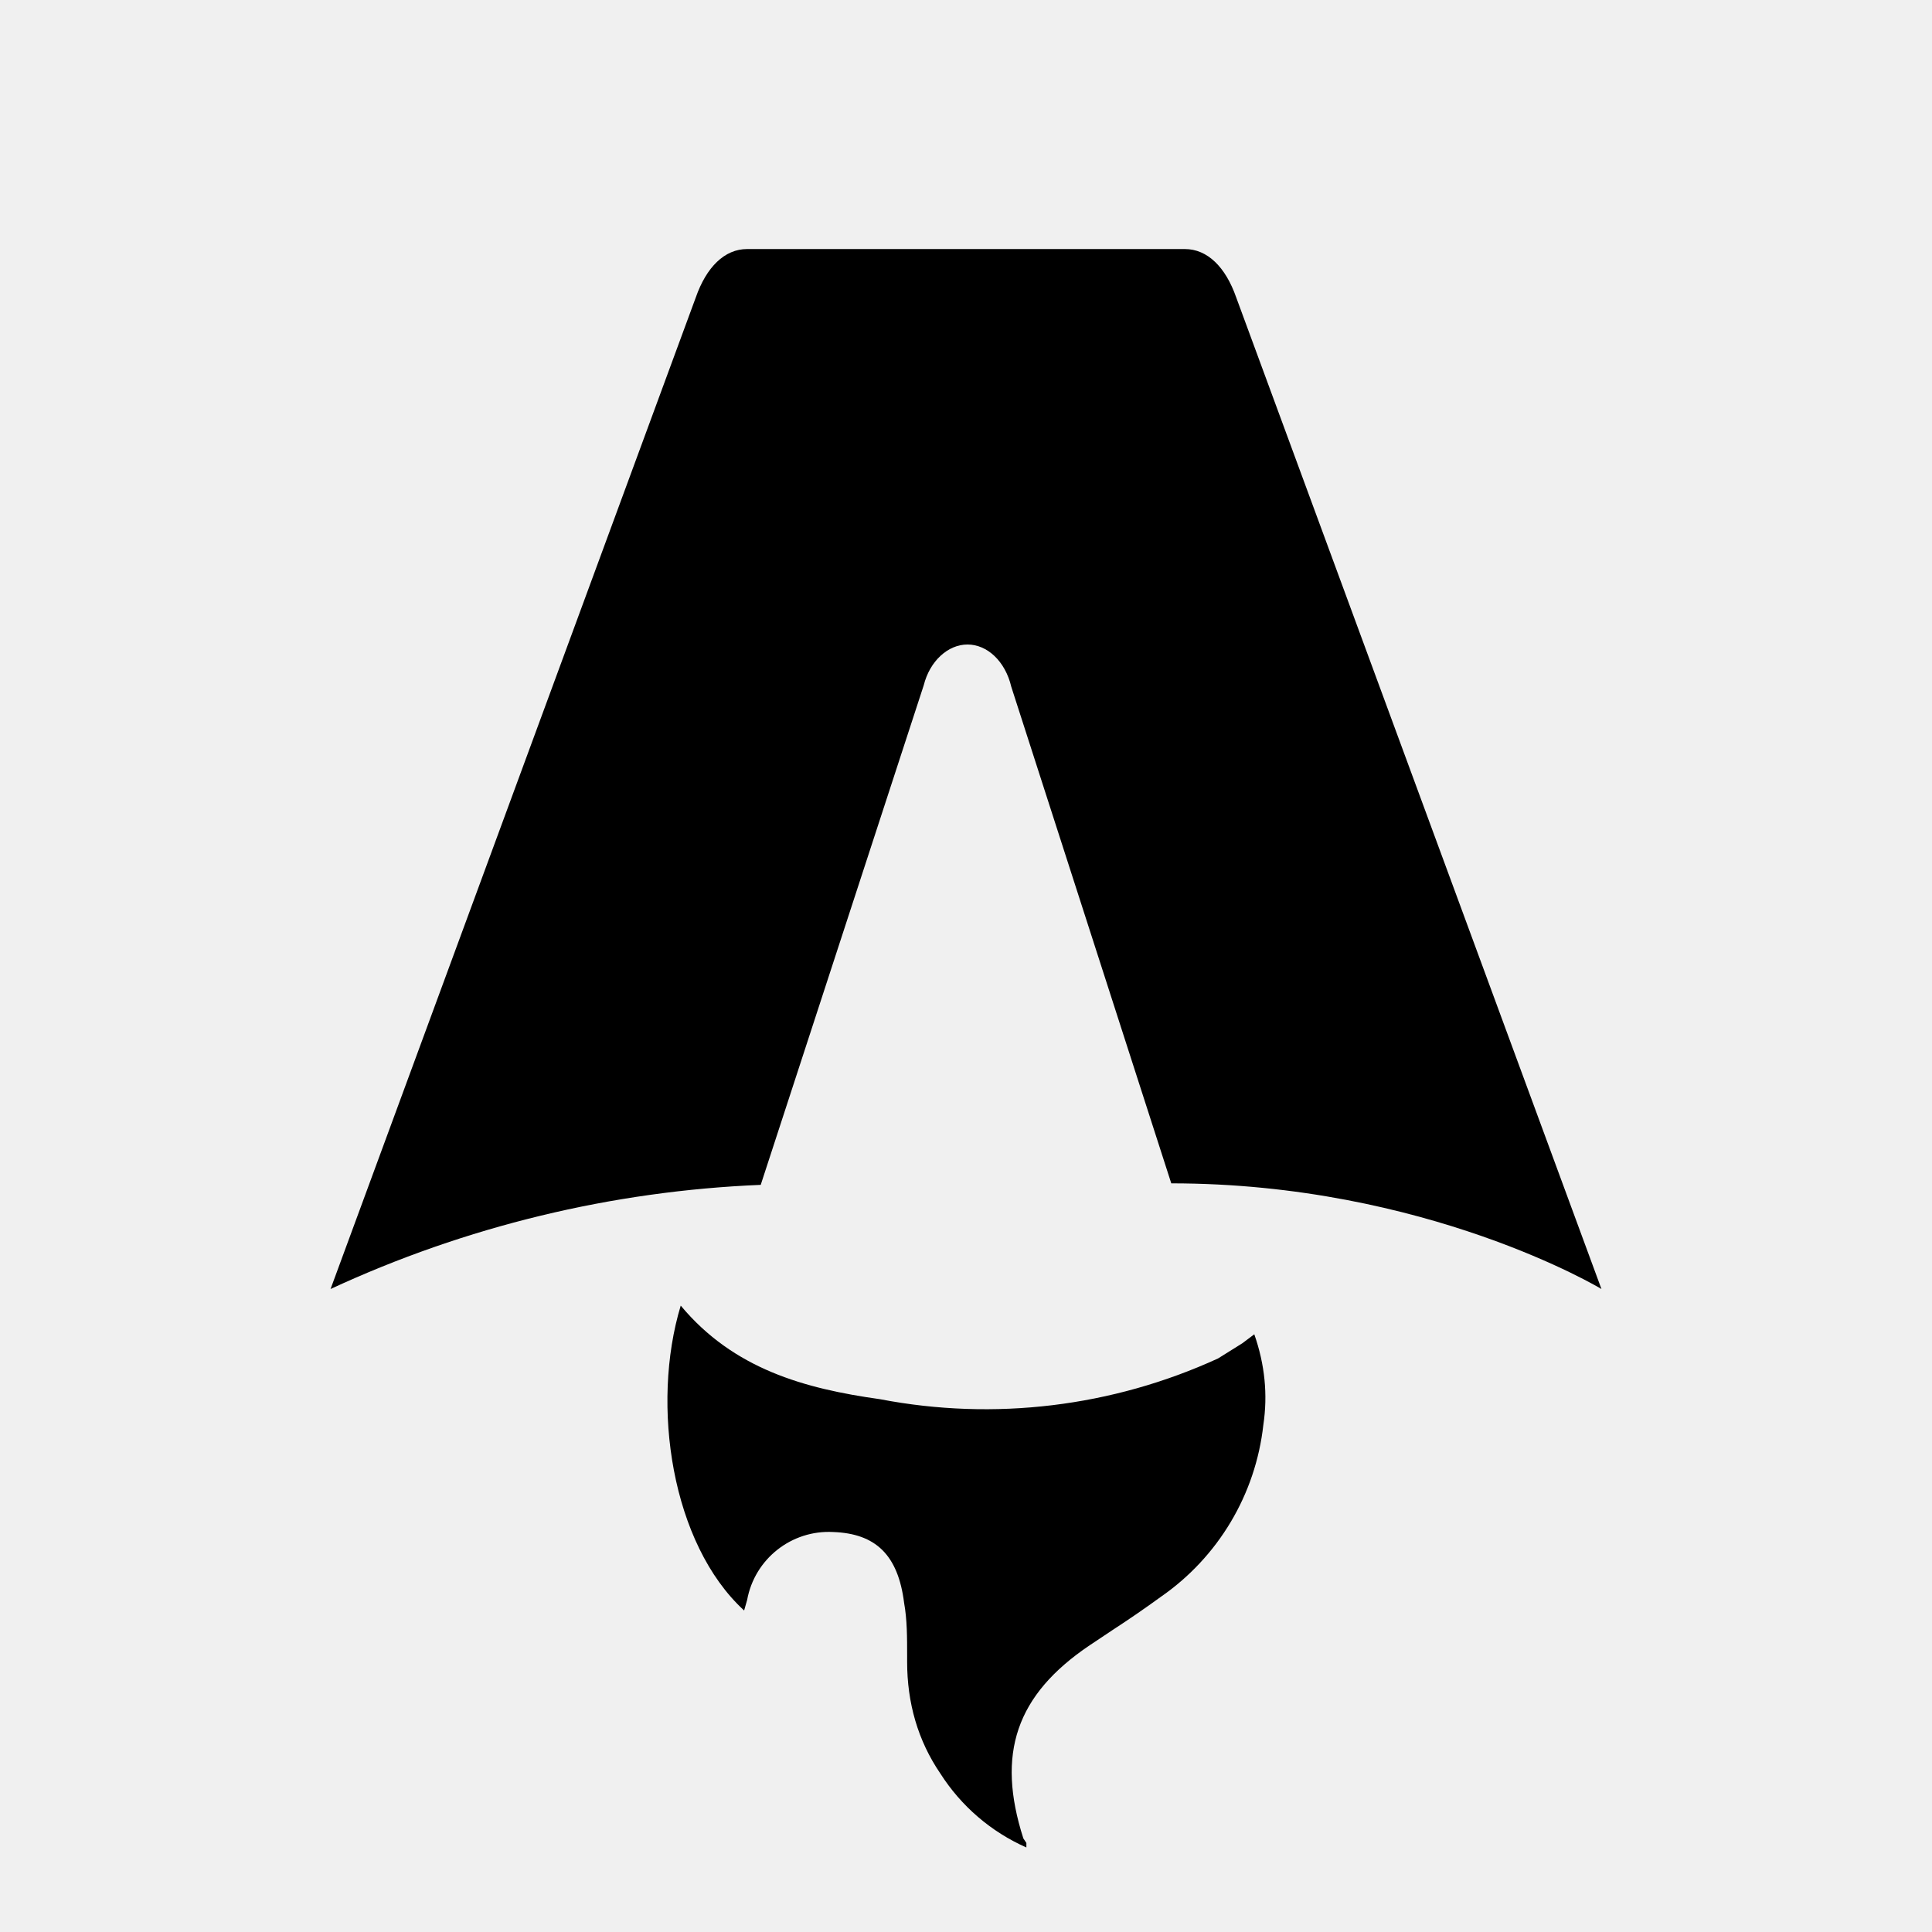
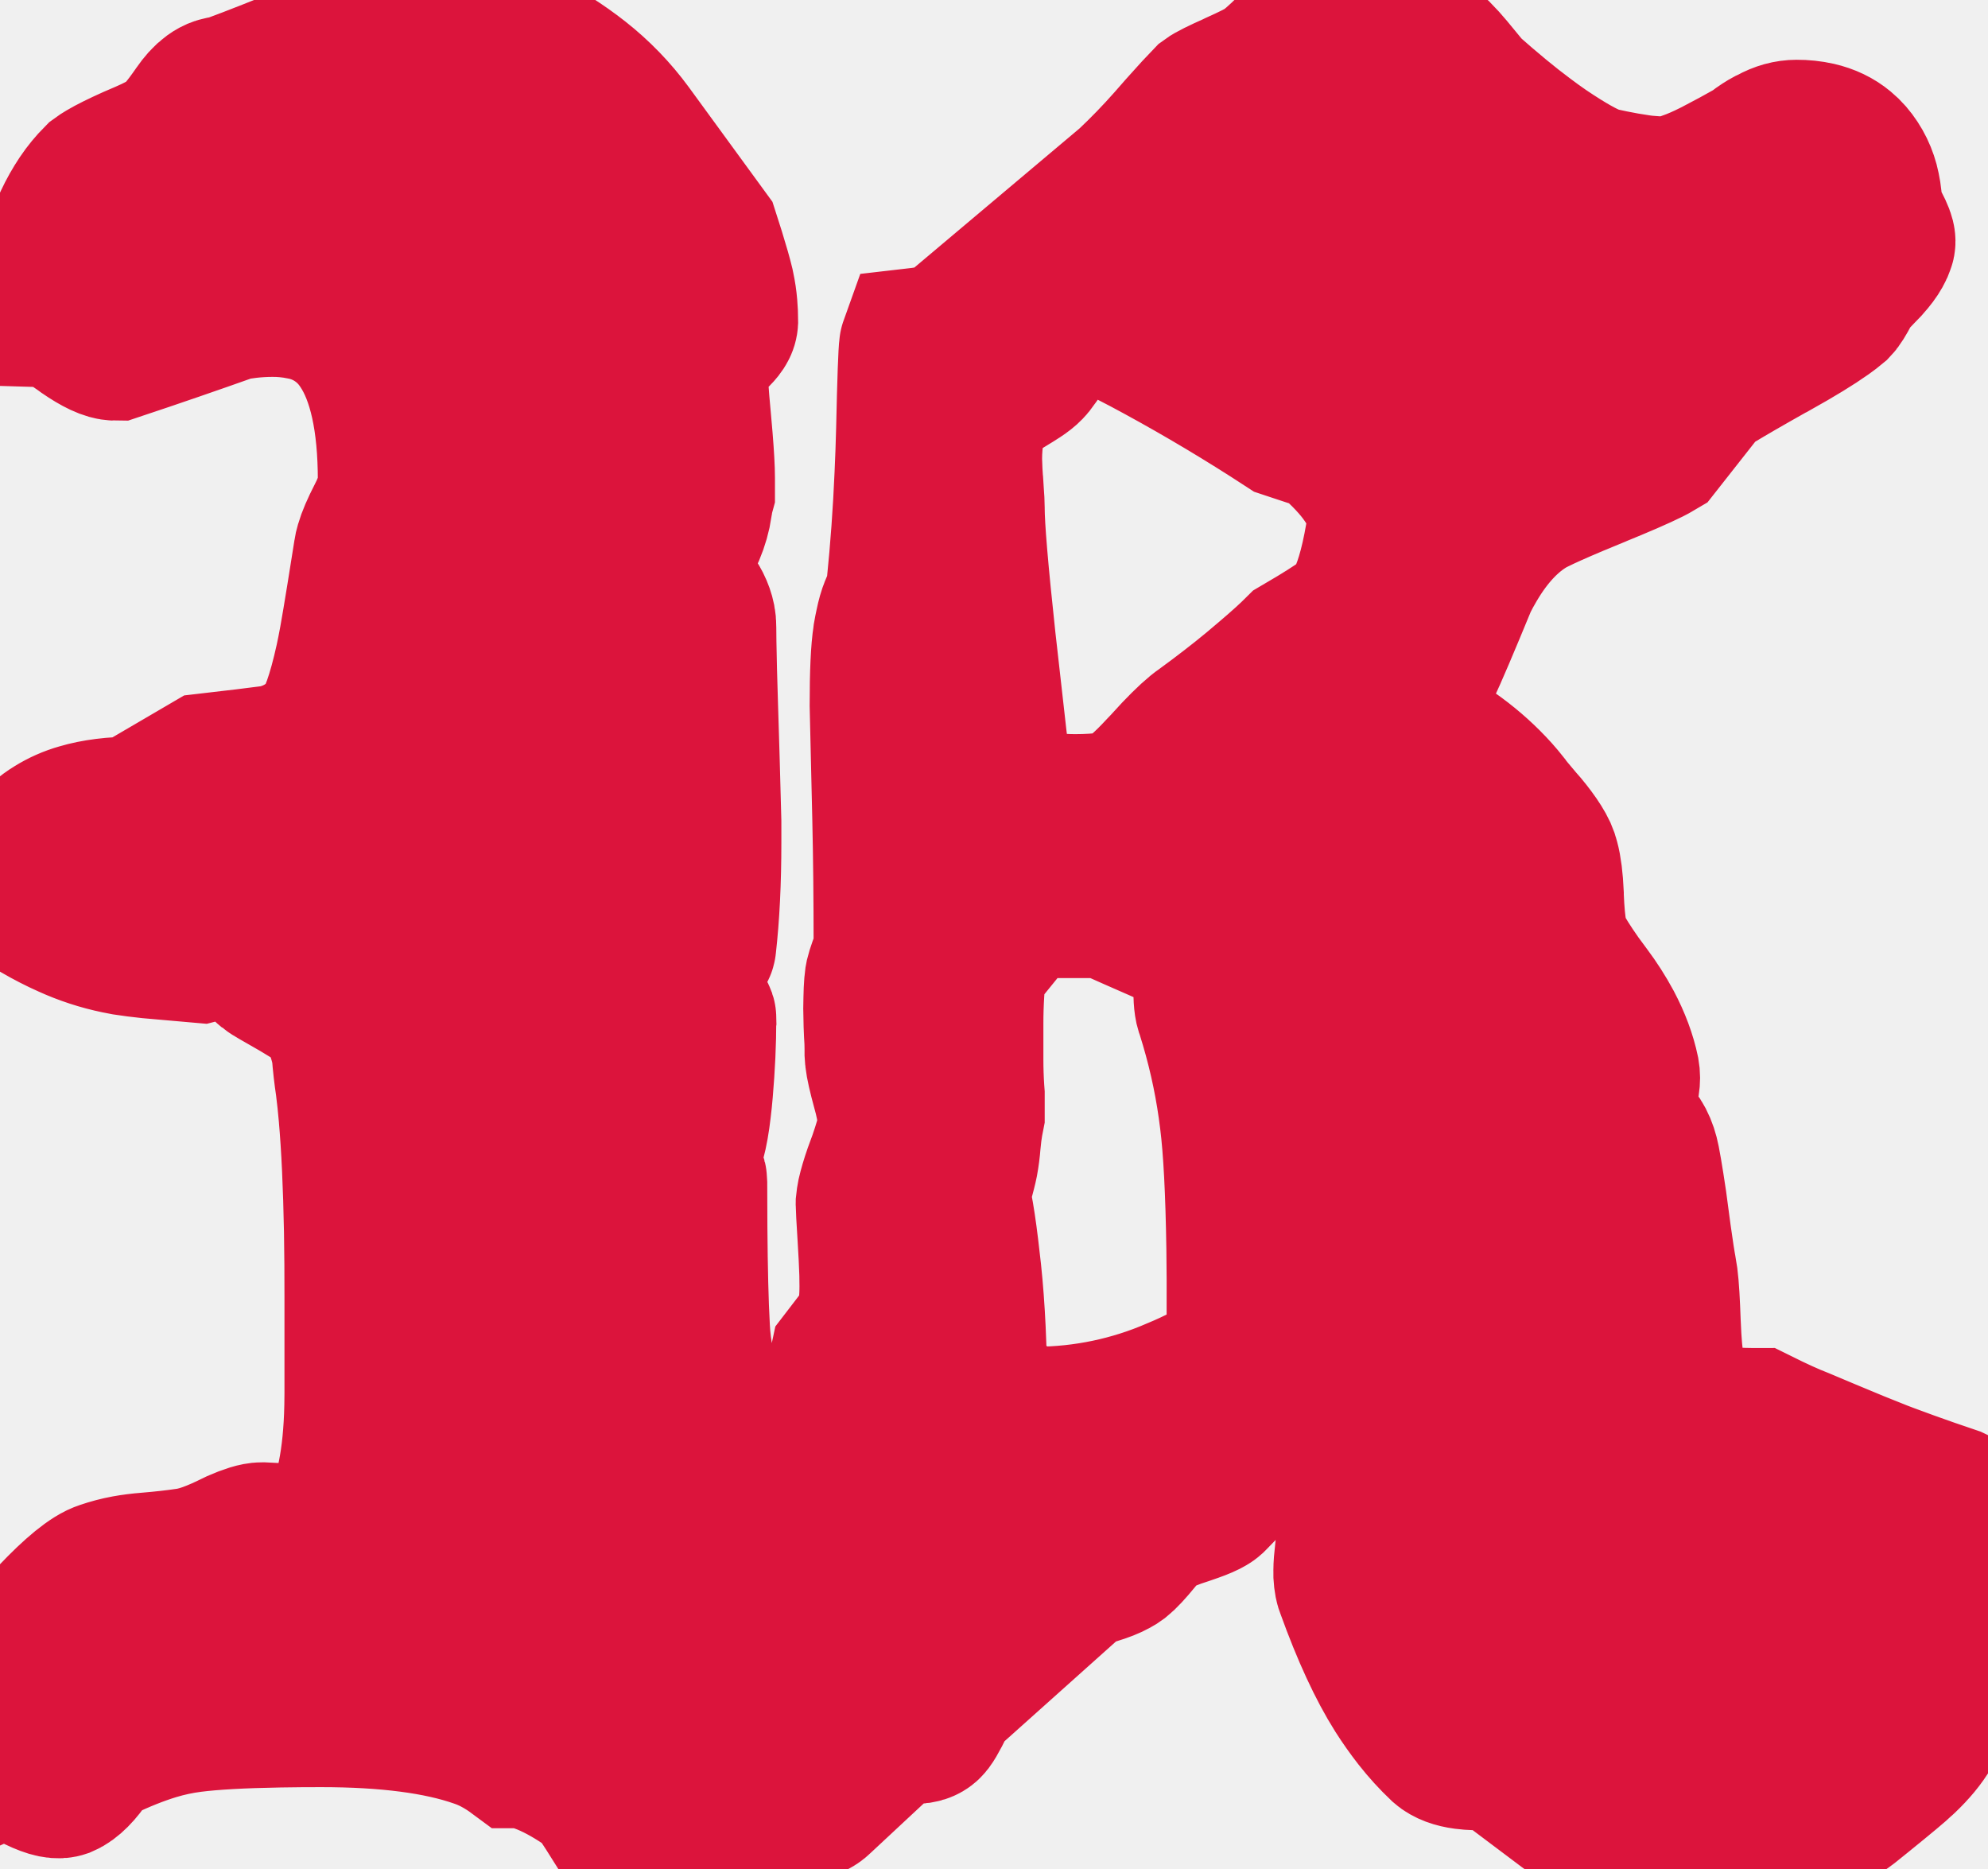
- <svg xmlns="http://www.w3.org/2000/svg" fill="none" viewBox="0 0 128 128">
-   <path d="M50.4 78.5a75.1 75.1 0 0 0-28.5 6.9l24.2-65.7c.7-2 1.9-3.2 3.4-3.2h29c1.5 0 2.7 1.2 3.4 3.2l24.2 65.7s-11.6-7-28.5-7L67 45.5c-.4-1.7-1.6-2.8-2.9-2.8-1.3 0-2.5 1.1-2.9 2.7L50.4 78.5Zm-1.1 28.2Zm-4.2-20.2c-2 6.6-.6 15.8 4.2 20.2a17.5 17.5 0 0 1 .2-.7 5.5 5.5 0 0 1 5.7-4.5c2.8.1 4.3 1.5 4.7 4.7.2 1.1.2 2.3.2 3.5v.4c0 2.7.7 5.2 2.2 7.4a13 13 0 0 0 5.7 4.9v-.3l-.2-.3c-1.8-5.6-.5-9.5 4.4-12.8l1.5-1a73 73 0 0 0 3.2-2.2 16 16 0 0 0 6.8-11.4c.3-2 .1-4-.6-6l-.8.6-1.6 1a37 37 0 0 1-22.4 2.7c-5-.7-9.7-2-13.2-6.2Z" />
-   <style>
-         path { fill: #000; }
-         @media (prefers-color-scheme: dark) {
-             path { fill: #FFF; }
-         }
-     </style>
+ <svg xmlns="http://www.w3.org/2000/svg" width="12.094" height="11.367" viewBox="0 0 12.094 11.367">
+   <g id="svgGroup" stroke-linecap="round" fill-rule="evenodd" font-size="9pt" stroke="#dc143c" stroke-width="0.25mm" fill="#dc143c" style="stroke:#dc143c;stroke-width:0.25mm;fill:#dc143c">
+     <path d="M 6.508 9.602 L 5.766 10.266 Q 5.734 10.289 5.691 10.375 A 1.709 1.709 0 0 1 5.676 10.405 Q 5.652 10.451 5.637 10.471 A 0.089 0.089 0 0 1 5.629 10.48 Q 5.61 10.499 5.567 10.5 A 0.215 0.215 0 0 1 5.563 10.5 A 3.763 3.763 0 0 0 5.531 10.5 Q 5.452 10.501 5.43 10.505 A 0.02 0.02 0 0 0 5.422 10.508 L 4.969 10.93 A 0.105 0.105 0 0 1 4.894 10.961 A 0.139 0.139 0 0 1 4.891 10.961 Q 4.867 10.961 4.813 10.945 Q 4.758 10.93 4.727 10.961 A 0.037 0.037 0 0 0 4.713 10.982 Q 4.706 11.007 4.722 11.054 A 0.37 0.37 0 0 0 4.727 11.066 A 0.347 0.347 0 0 1 4.733 11.086 Q 4.752 11.146 4.731 11.168 A 0.035 0.035 0 0 1 4.727 11.172 L 4.57 11.328 A 0.166 0.166 0 0 1 4.461 11.367 A 0.196 0.196 0 0 1 4.352 11.334 A 0.242 0.242 0 0 1 4.344 11.328 A 0.007 0.007 0 0 1 4.339 11.326 Q 4.335 11.322 4.33 11.31 A 0.138 0.138 0 0 1 4.328 11.305 A 0.788 0.788 0 0 1 4.171 11.288 A 0.98 0.98 0 0 1 4.082 11.266 Q 3.982 11.235 3.865 11.162 A 1.553 1.553 0 0 1 3.797 11.117 Q 3.719 10.992 3.641 10.875 Q 3.492 10.766 3.363 10.707 A 0.91 0.91 0 0 0 3.287 10.676 Q 3.21 10.649 3.152 10.648 A 0.256 0.256 0 0 0 3.148 10.648 A 0.964 0.964 0 0 0 3.024 10.57 A 0.754 0.754 0 0 0 2.914 10.523 Q 2.555 10.398 1.953 10.398 A 15.085 15.085 0 0 0 1.702 10.4 Q 1.352 10.406 1.164 10.43 A 1.398 1.398 0 0 0 0.935 10.479 Q 0.781 10.526 0.609 10.609 A 0.111 0.111 0 0 0 0.581 10.624 Q 0.556 10.642 0.526 10.677 A 0.695 0.695 0 0 0 0.496 10.715 A 0.661 0.661 0 0 1 0.461 10.759 Q 0.424 10.801 0.391 10.82 A 0.144 0.144 0 0 1 0.375 10.828 Q 0.331 10.843 0.207 10.778 A 1.248 1.248 0 0 1 0.191 10.77 A 0.83 0.83 0 0 0 0.143 10.745 Q 0.044 10.7 0 10.719 L 0.055 10.133 Q 0.12 10.073 0.218 9.972 A 8.254 8.254 0 0 0 0.281 9.906 Q 0.498 9.668 0.612 9.612 A 0.215 0.215 0 0 1 0.637 9.602 A 0.924 0.924 0 0 1 0.77 9.567 A 1.234 1.234 0 0 1 0.895 9.551 Q 1.039 9.539 1.145 9.523 Q 1.221 9.512 1.318 9.472 A 1.381 1.381 0 0 0 1.395 9.438 A 1.702 1.702 0 0 1 1.453 9.41 Q 1.551 9.367 1.594 9.367 Q 1.723 9.374 1.786 9.375 A 1.157 1.157 0 0 0 1.797 9.375 A 0.624 0.624 0 0 0 1.852 9.373 Q 1.88 9.37 1.903 9.365 A 0.277 0.277 0 0 0 1.938 9.355 A 0.191 0.191 0 0 0 1.978 9.335 Q 2.013 9.311 2.052 9.268 A 0.627 0.627 0 0 0 2.055 9.266 A 0.24 0.24 0 0 0 2.087 9.218 Q 2.129 9.138 2.16 8.98 Q 2.197 8.796 2.202 8.556 A 3.683 3.683 0 0 0 2.203 8.477 L 2.203 8.148 L 2.203 7.891 A 22.233 22.233 0 0 0 2.2 7.488 Q 2.192 7.067 2.167 6.781 A 4.501 4.501 0 0 0 2.148 6.602 A 2.695 2.695 0 0 1 2.125 6.398 A 0.835 0.835 0 0 0 2.089 6.265 Q 2.061 6.19 2.02 6.131 A 0.518 0.518 0 0 0 2.016 6.125 A 0.142 0.142 0 0 0 1.995 6.101 Q 1.958 6.067 1.873 6.016 A 2.325 2.325 0 0 0 1.82 5.984 Q 1.656 5.891 1.648 5.883 A 0.384 0.384 0 0 1 1.622 5.86 Q 1.592 5.831 1.555 5.785 A 0.26 0.26 0 0 0 1.443 5.707 A 0.336 0.336 0 0 0 1.406 5.695 A 2.544 2.544 0 0 1 1.219 5.75 Q 1.031 5.734 0.914 5.723 Q 0.829 5.714 0.765 5.704 A 1.335 1.335 0 0 1 0.719 5.695 A 1.379 1.379 0 0 1 0.428 5.6 Q 0.247 5.52 0.055 5.383 Q 0.195 5.148 0.336 5.063 A 0.608 0.608 0 0 1 0.492 4.994 Q 0.63 4.953 0.82 4.953 L 1.273 4.688 Q 1.525 4.659 1.645 4.643 A 6.278 6.278 0 0 0 1.664 4.641 Q 1.859 4.602 1.992 4.453 Q 2.072 4.352 2.145 4.022 A 4.408 4.408 0 0 0 2.156 3.969 Q 2.178 3.866 2.248 3.422 A 75.949 75.949 0 0 0 2.258 3.359 A 0.237 0.237 0 0 1 2.266 3.323 Q 2.283 3.263 2.336 3.16 A 0.828 0.828 0 0 0 2.375 3.074 Q 2.406 2.99 2.406 2.922 Q 2.406 2.373 2.224 2.097 A 0.685 0.685 0 0 0 2.188 2.047 A 0.579 0.579 0 0 0 1.84 1.838 A 0.895 0.895 0 0 0 1.656 1.82 A 1.332 1.332 0 0 0 1.504 1.829 A 1.647 1.647 0 0 0 1.406 1.844 A 37.437 37.437 0 0 1 0.703 2.086 Q 0.645 2.086 0.523 2.002 A 1.44 1.44 0 0 1 0.504 1.988 Q 0.395 1.911 0.348 1.895 A 0.066 0.066 0 0 0 0.328 1.891 L 0.328 1.648 A 1.216 1.216 0 0 1 0.368 1.514 Q 0.395 1.44 0.434 1.359 A 1.062 1.062 0 0 1 0.513 1.219 A 0.8 0.8 0 0 1 0.609 1.102 A 0.388 0.388 0 0 1 0.644 1.079 Q 0.703 1.044 0.819 0.992 A 5.094 5.094 0 0 1 0.891 0.961 Q 1 0.914 1.059 0.871 Q 1.115 0.83 1.212 0.69 A 2.605 2.605 0 0 0 1.219 0.68 A 0.491 0.491 0 0 1 1.255 0.634 Q 1.296 0.589 1.335 0.576 A 0.099 0.099 0 0 1 1.367 0.57 A 0.073 0.073 0 0 0 1.383 0.567 Q 1.454 0.546 1.808 0.404 A 47.716 47.716 0 0 0 1.937 0.352 Q 2.432 0.151 2.558 0.134 A 0.154 0.154 0 0 1 2.578 0.133 A 1.074 1.074 0 0 1 2.647 0.135 Q 2.713 0.139 2.757 0.152 A 0.26 0.26 0 0 1 2.77 0.156 Q 2.815 0.172 2.874 0.19 A 4.269 4.269 0 0 0 2.93 0.207 A 8.363 8.363 0 0 0 2.974 0.22 Q 3.012 0.231 3.04 0.238 A 1.838 1.838 0 0 0 3.07 0.246 A 0.447 0.447 0 0 1 3.146 0.273 A 0.51 0.51 0 0 1 3.164 0.281 A 2.065 2.065 0 0 1 3.512 0.502 A 1.577 1.577 0 0 1 3.809 0.809 Q 4.039 1.125 4.273 1.445 A 9.376 9.376 0 0 1 4.305 1.546 Q 4.344 1.672 4.36 1.739 A 0.903 0.903 0 0 1 4.363 1.754 A 0.838 0.838 0 0 1 4.379 1.861 A 1.09 1.09 0 0 1 4.383 1.953 A 0.05 0.05 0 0 1 4.376 1.976 Q 4.358 2.011 4.289 2.063 A 0.858 0.858 0 0 0 4.257 2.087 Q 4.212 2.125 4.2 2.149 A 0.034 0.034 0 0 0 4.195 2.164 Q 4.195 2.272 4.209 2.444 A 8.186 8.186 0 0 0 4.219 2.555 A 10.523 10.523 0 0 1 4.229 2.67 Q 4.242 2.83 4.242 2.906 L 4.242 2.992 Q 4.231 3.032 4.228 3.056 A 0.119 0.119 0 0 0 4.227 3.07 A 0.647 0.647 0 0 1 4.183 3.225 A 0.549 0.549 0 0 1 4.125 3.328 Q 4.102 3.367 4.039 3.414 Q 4.039 3.441 4.141 3.58 A 4.759 4.759 0 0 0 4.18 3.633 A 0.432 0.432 0 0 1 4.22 3.696 Q 4.239 3.734 4.246 3.77 A 0.221 0.221 0 0 1 4.25 3.813 A 6.655 6.655 0 0 0 4.251 3.91 Q 4.253 4.053 4.261 4.302 A 69.139 69.139 0 0 0 4.266 4.465 A 130.048 130.048 0 0 1 4.271 4.631 Q 4.279 4.902 4.281 4.998 A 2.21 2.21 0 0 1 4.281 5.031 L 4.281 5.125 Q 4.281 5.477 4.25 5.75 A 0.018 0.018 0 0 1 4.243 5.763 Q 4.228 5.778 4.176 5.789 Q 4.114 5.802 4.098 5.82 A 0.023 0.023 0 0 0 4.094 5.828 L 4.063 6.07 A 0.028 0.028 0 0 0 4.062 6.076 Q 4.062 6.112 4.156 6.141 A 0.543 0.543 0 0 1 4.187 6.151 Q 4.251 6.175 4.251 6.199 A 0.018 0.018 0 0 1 4.25 6.203 Q 4.25 6.406 4.23 6.637 A 2.95 2.95 0 0 1 4.219 6.744 Q 4.206 6.856 4.186 6.93 A 0.589 0.589 0 0 1 4.172 6.977 A 0.055 0.055 0 0 1 4.165 6.992 Q 4.144 7.023 4.086 6.996 A 0.25 0.25 0 0 1 4.078 6.992 A 1.786 1.786 0 0 1 4.041 6.984 A 1.299 1.299 0 0 1 4.008 6.977 Q 4.008 7.002 4.071 7.054 A 0.87 0.87 0 0 0 4.102 7.078 Q 4.195 7.148 4.195 7.188 A 37.048 37.048 0 0 0 4.196 7.466 Q 4.199 7.853 4.211 8.073 A 9.883 9.883 0 0 0 4.211 8.074 A 1.595 1.595 0 0 0 4.238 8.297 Q 4.261 8.416 4.303 8.516 A 0.915 0.915 0 0 0 4.328 8.57 Q 4.367 8.633 4.414 8.652 Q 4.459 8.671 4.539 8.672 A 0.733 0.733 0 0 0 4.547 8.672 L 4.703 8.672 A 2.717 2.717 0 0 0 4.777 8.68 Q 4.85 8.687 4.903 8.687 A 0.804 0.804 0 0 0 4.906 8.688 A 0.463 0.463 0 0 0 4.953 8.685 Q 5 8.68 5.029 8.665 A 0.095 0.095 0 0 0 5.047 8.652 A 0.12 0.12 0 0 0 5.069 8.624 Q 5.087 8.594 5.099 8.545 A 0.586 0.586 0 0 0 5.105 8.516 A 6.4 6.4 0 0 1 5.122 8.434 Q 5.129 8.398 5.138 8.358 A 12.218 12.218 0 0 1 5.156 8.273 A 7.409 7.409 0 0 0 5.313 8.063 A 1.232 1.232 0 0 0 5.336 7.82 A 2.798 2.798 0 0 0 5.335 7.744 Q 5.332 7.652 5.324 7.523 Q 5.313 7.346 5.313 7.323 A 0.092 0.092 0 0 1 5.313 7.32 A 0.491 0.491 0 0 1 5.32 7.273 Q 5.333 7.216 5.359 7.141 A 4.627 4.627 0 0 0 5.389 7.059 Q 5.431 6.937 5.442 6.877 A 0.196 0.196 0 0 0 5.445 6.844 A 0.199 0.199 0 0 0 5.446 6.828 Q 5.448 6.769 5.422 6.662 A 1.752 1.752 0 0 0 5.41 6.617 Q 5.375 6.489 5.369 6.435 A 0.182 0.182 0 0 1 5.367 6.414 A 2.244 2.244 0 0 0 5.366 6.333 A 2.68 2.68 0 0 0 5.363 6.281 A 2.553 2.553 0 0 1 5.36 6.181 A 2.98 2.98 0 0 1 5.359 6.133 A 2.854 2.854 0 0 1 5.36 6.078 Q 5.361 6.023 5.364 5.987 A 0.511 0.511 0 0 1 5.367 5.961 Q 5.367 5.938 5.405 5.839 A 2.792 2.792 0 0 1 5.406 5.836 A 0.22 0.22 0 0 0 5.421 5.773 A 0.265 0.265 0 0 0 5.422 5.75 A 40.083 40.083 0 0 0 5.42 5.346 A 30.517 30.517 0 0 0 5.414 4.977 Q 5.406 4.625 5.398 4.289 Q 5.398 3.995 5.417 3.876 A 0.611 0.611 0 0 1 5.418 3.867 A 1.322 1.322 0 0 1 5.43 3.806 Q 5.442 3.747 5.458 3.708 A 0.305 0.305 0 0 1 5.465 3.691 A 0.403 0.403 0 0 0 5.5 3.57 A 11.529 11.529 0 0 0 5.549 2.893 A 13.413 13.413 0 0 0 5.559 2.613 Q 5.569 2.159 5.577 2.108 A 0.017 0.017 0 0 1 5.578 2.102 A 1.32 1.32 0 0 0 5.719 2.078 A 0.248 0.248 0 0 0 5.833 2.018 A 0.3 0.3 0 0 0 5.844 2.008 L 6.883 1.133 A 3.873 3.873 0 0 0 7.133 0.875 A 16.64 16.64 0 0 1 7.204 0.794 Q 7.312 0.673 7.359 0.625 Q 7.39 0.602 7.523 0.543 A 5.354 5.354 0 0 1 7.531 0.539 A 2.808 2.808 0 0 0 7.596 0.509 Q 7.686 0.467 7.727 0.438 Q 7.809 0.373 7.905 0.272 A 2.916 2.916 0 0 0 7.969 0.203 L 8.156 0 A 0.208 0.208 0 0 1 8.21 0.008 Q 8.286 0.029 8.398 0.102 A 2.4 2.4 0 0 1 8.464 0.147 Q 8.572 0.225 8.742 0.359 Q 8.758 0.375 8.805 0.43 Q 8.914 0.563 8.922 0.57 A 7.011 7.011 0 0 0 9.104 0.726 Q 9.19 0.797 9.268 0.855 A 3.061 3.061 0 0 0 9.383 0.938 A 3.382 3.382 0 0 0 9.489 1.007 Q 9.65 1.107 9.73 1.125 A 3.568 3.568 0 0 0 9.884 1.156 A 3.124 3.124 0 0 0 9.934 1.164 A 1.482 1.482 0 0 0 10.003 1.174 Q 10.037 1.177 10.067 1.179 A 0.724 0.724 0 0 0 10.102 1.18 A 0.497 0.497 0 0 0 10.263 1.152 A 0.564 0.564 0 0 0 10.273 1.148 Q 10.347 1.122 10.436 1.077 A 2.271 2.271 0 0 0 10.465 1.062 A 5.97 5.97 0 0 0 10.666 0.953 A 6.61 6.61 0 0 0 10.68 0.945 A 1.101 1.101 0 0 1 10.713 0.92 Q 10.76 0.887 10.789 0.875 Q 10.859 0.836 10.93 0.836 A 0.543 0.543 0 0 1 11.052 0.849 Q 11.139 0.869 11.2 0.92 A 0.326 0.326 0 0 1 11.238 0.957 A 0.418 0.418 0 0 1 11.331 1.148 A 0.601 0.601 0 0 1 11.344 1.273 Q 11.344 1.287 11.383 1.368 A 3.486 3.486 0 0 0 11.398 1.398 A 0.573 0.573 0 0 1 11.407 1.416 Q 11.429 1.463 11.422 1.477 A 0.191 0.191 0 0 1 11.405 1.516 Q 11.385 1.552 11.346 1.595 A 0.686 0.686 0 0 1 11.34 1.602 A 10.051 10.051 0 0 1 11.308 1.635 Q 11.264 1.682 11.234 1.711 Q 11.19 1.8 11.166 1.832 A 0.107 0.107 0 0 1 11.156 1.844 A 0.923 0.923 0 0 1 11.095 1.891 Q 10.988 1.967 10.786 2.08 A 7.982 7.982 0 0 1 10.781 2.082 A 17.118 17.118 0 0 0 10.652 2.155 Q 10.471 2.258 10.359 2.328 A 83.593 83.593 0 0 0 10.07 2.695 A 0.692 0.692 0 0 1 10.026 2.719 Q 9.928 2.768 9.697 2.862 A 7.743 7.743 0 0 1 9.695 2.863 A 13.223 13.223 0 0 0 9.567 2.916 Q 9.408 2.983 9.328 3.023 A 1.089 1.089 0 0 0 9.297 3.039 Q 9.095 3.156 8.942 3.415 A 1.744 1.744 0 0 0 8.883 3.523 Q 8.719 3.922 8.656 4.055 A 0.177 0.177 0 0 1 8.555 4.151 A 0.223 0.223 0 0 1 8.551 4.152 A 0.105 0.105 0 0 0 8.483 4.226 Q 8.477 4.25 8.477 4.281 A 0.09 0.09 0 0 0 8.493 4.327 Q 8.545 4.412 8.773 4.567 A 3.849 3.849 0 0 0 8.789 4.578 A 1.579 1.579 0 0 1 9.034 4.778 A 1.357 1.357 0 0 1 9.141 4.898 Q 9.154 4.918 9.23 5.007 A 11.311 11.311 0 0 0 9.258 5.039 A 1.314 1.314 0 0 1 9.302 5.095 Q 9.346 5.154 9.367 5.199 A 0.24 0.24 0 0 1 9.381 5.24 Q 9.4 5.309 9.406 5.44 A 2.386 2.386 0 0 1 9.406 5.453 Q 9.412 5.601 9.428 5.686 A 0.521 0.521 0 0 0 9.437 5.727 A 0.276 0.276 0 0 0 9.455 5.772 Q 9.49 5.844 9.582 5.975 A 4.608 4.608 0 0 0 9.641 6.055 A 1.555 1.555 0 0 1 9.765 6.249 Q 9.839 6.389 9.867 6.523 A 0.195 0.195 0 0 1 9.87 6.556 Q 9.87 6.589 9.859 6.625 A 1.87 1.87 0 0 0 9.847 6.67 Q 9.824 6.754 9.827 6.783 A 0.041 0.041 0 0 0 9.828 6.789 A 0.102 0.102 0 0 0 9.84 6.822 Q 9.856 6.85 9.889 6.879 A 0.432 0.432 0 0 0 9.902 6.891 Q 9.969 6.945 9.992 7.063 A 2.527 2.527 0 0 1 10.004 7.129 Q 10.017 7.205 10.033 7.313 A 12.018 12.018 0 0 1 10.047 7.418 A 17.211 17.211 0 0 0 10.06 7.515 Q 10.082 7.673 10.094 7.734 Q 10.107 7.798 10.114 7.963 A 6.629 6.629 0 0 1 10.117 8.039 A 3.973 3.973 0 0 0 10.122 8.141 Q 10.131 8.286 10.148 8.352 Q 10.178 8.521 10.244 8.59 A 0.156 0.156 0 0 0 10.293 8.625 Q 10.395 8.67 10.668 8.672 A 3.46 3.46 0 0 0 10.687 8.672 Q 10.844 8.75 10.945 8.789 A 22.59 22.59 0 0 0 11.102 8.855 Q 11.294 8.936 11.435 8.991 A 6.854 6.854 0 0 0 11.48 9.008 A 11.444 11.444 0 0 0 11.732 9.099 A 9.652 9.652 0 0 0 11.875 9.148 Q 11.964 9.189 12.007 9.242 A 0.17 0.17 0 0 1 12.047 9.352 A 0.09 0.09 0 0 0 12.048 9.361 Q 12.051 9.385 12.064 9.457 A 9.165 9.165 0 0 0 12.07 9.492 Q 12.087 9.582 12.092 9.652 A 0.759 0.759 0 0 1 12.094 9.703 A 0.476 0.476 0 0 1 12.087 9.785 A 0.35 0.35 0 0 1 12.063 9.867 Q 12.047 9.914 11.891 10.043 Q 11.748 10.16 11.716 10.229 A 0.122 0.122 0 0 0 11.711 10.242 Q 11.697 10.277 11.708 10.339 A 0.45 0.45 0 0 0 11.711 10.355 A 2.829 2.829 0 0 1 11.716 10.381 Q 11.726 10.431 11.727 10.444 A 0.221 0.221 0 0 1 11.726 10.466 Q 11.723 10.496 11.711 10.508 A 0.687 0.687 0 0 1 11.647 10.599 Q 11.612 10.641 11.568 10.683 A 1.173 1.173 0 0 1 11.555 10.695 Q 11.521 10.729 11.311 10.899 A 36.325 36.325 0 0 1 11.234 10.961 A 0.632 0.632 0 0 1 11.064 11.054 Q 10.989 11.082 10.9 11.096 A 1.132 1.132 0 0 1 10.867 11.102 A 3.41 3.41 0 0 1 10.429 11.133 A 3.734 3.734 0 0 1 10.398 11.133 Q 10.338 11.133 10.213 11.14 A 9.532 9.532 0 0 0 10.203 11.141 A 7.849 7.849 0 0 1 10.141 11.144 Q 10.059 11.148 10.013 11.148 A 1.075 1.075 0 0 1 10.008 11.148 A 0.702 0.702 0 0 1 9.777 11.109 Q 9.664 11.07 9.539 10.977 L 9.164 10.695 Q 9.109 10.664 8.977 10.66 A 0.616 0.616 0 0 1 8.912 10.655 Q 8.829 10.644 8.789 10.609 A 1.539 1.539 0 0 1 8.636 10.441 A 2.026 2.026 0 0 1 8.523 10.281 Q 8.375 10.047 8.234 9.656 Q 8.222 9.631 8.219 9.579 A 0.541 0.541 0 0 1 8.219 9.555 Q 8.219 9.513 8.228 9.437 A 3.143 3.143 0 0 1 8.234 9.383 A 1.233 1.233 0 0 0 8.238 9.355 Q 8.248 9.265 8.235 9.236 A 0.04 0.04 0 0 0 8.234 9.234 Q 8.117 8.93 8.039 8.828 A 0.483 0.483 0 0 0 7.962 8.746 A 0.3 0.3 0 0 0 7.766 8.672 A 0.041 0.041 0 0 0 7.746 8.679 Q 7.703 8.705 7.609 8.823 A 3.021 3.021 0 0 0 7.586 8.852 Q 7.495 8.965 7.368 9.093 A 4.137 4.137 0 0 1 7.359 9.102 A 0.078 0.078 0 0 1 7.345 9.112 Q 7.318 9.129 7.253 9.152 A 1.963 1.963 0 0 1 7.207 9.168 A 2.975 2.975 0 0 0 7.147 9.188 Q 7.094 9.208 7.059 9.223 A 0.46 0.46 0 0 0 7.028 9.238 A 0.221 0.221 0 0 0 6.995 9.26 Q 6.965 9.284 6.928 9.326 A 0.99 0.99 0 0 0 6.906 9.352 Q 6.836 9.438 6.797 9.469 A 0.19 0.19 0 0 1 6.77 9.486 Q 6.729 9.509 6.656 9.531 Q 6.555 9.563 6.508 9.602 Z M 8.422 3.203 A 0.302 0.302 0 0 0 8.424 3.166 Q 8.424 3.057 8.348 2.934 A 0.951 0.951 0 0 0 8.254 2.809 Q 8.203 2.751 8.139 2.693 A 1.845 1.845 0 0 0 8.078 2.641 A 13.572 13.572 0 0 1 7.851 2.567 A 12.308 12.308 0 0 1 7.836 2.562 A 11.331 11.331 0 0 0 7.066 2.102 Q 6.68 1.891 6.586 1.891 A 0.211 0.211 0 0 0 6.45 1.941 A 0.319 0.319 0 0 0 6.406 1.984 A 4.538 4.538 0 0 1 6.365 2.05 Q 6.32 2.121 6.286 2.168 A 1.061 1.061 0 0 1 6.266 2.195 A 0.137 0.137 0 0 1 6.247 2.219 Q 6.226 2.241 6.189 2.265 A 0.668 0.668 0 0 1 6.164 2.281 Q 6.001 2.379 5.963 2.417 A 0.054 0.054 0 0 0 5.953 2.43 Q 5.906 2.516 5.887 2.598 A 0.648 0.648 0 0 0 5.874 2.67 Q 5.87 2.706 5.868 2.746 A 1.27 1.27 0 0 0 5.867 2.797 A 0.843 0.843 0 0 0 5.868 2.824 Q 5.869 2.867 5.874 2.938 A 5.719 5.719 0 0 0 5.875 2.945 A 4.678 4.678 0 0 1 5.878 2.993 Q 5.883 3.055 5.883 3.09 A 0.606 0.606 0 0 1 5.883 3.094 Q 5.883 3.269 5.951 3.9 A 45.672 45.672 0 0 0 5.961 3.988 Q 6.025 4.566 6.057 4.818 A 7.454 7.454 0 0 0 6.07 4.914 A 0.019 0.019 0 0 1 6.075 4.913 Q 6.104 4.908 6.258 4.921 A 6.923 6.923 0 0 1 6.266 4.922 Q 6.403 4.934 6.49 4.937 A 1.525 1.525 0 0 0 6.539 4.938 A 2.449 2.449 0 0 0 6.601 4.937 Q 6.663 4.935 6.705 4.93 A 0.453 0.453 0 0 0 6.734 4.926 Q 6.797 4.914 6.871 4.879 Q 6.94 4.846 7.079 4.696 A 3.201 3.201 0 0 0 7.102 4.672 A 4.15 4.15 0 0 1 7.17 4.598 Q 7.274 4.489 7.328 4.453 A 6.728 6.728 0 0 0 7.492 4.33 A 5.378 5.378 0 0 0 7.641 4.211 A 7.307 7.307 0 0 0 7.725 4.14 Q 7.844 4.039 7.914 3.969 A 7.552 7.552 0 0 0 8.015 3.909 Q 8.16 3.821 8.219 3.773 A 0.297 0.297 0 0 0 8.284 3.691 Q 8.362 3.557 8.412 3.267 A 3.501 3.501 0 0 0 8.422 3.203 Z M 6.734 5.477 L 6.07 5.477 Q 6.056 5.498 6.045 5.564 A 0.888 0.888 0 0 0 6.043 5.574 Q 6.031 5.648 6.031 5.695 A 20.782 20.782 0 0 0 5.963 5.779 A 17.792 17.792 0 0 0 5.898 5.859 A 2.24 2.24 0 0 0 5.881 6.033 A 3.04 3.04 0 0 0 5.875 6.227 L 5.875 6.445 A 2.793 2.793 0 0 0 5.881 6.628 A 2.512 2.512 0 0 0 5.883 6.656 L 5.883 6.781 A 1.433 1.433 0 0 0 5.866 6.883 A 1.726 1.726 0 0 0 5.859 6.949 A 1.14 1.14 0 0 1 5.844 7.065 A 0.962 0.962 0 0 1 5.832 7.117 Q 5.813 7.195 5.789 7.25 A 1.617 1.617 0 0 1 5.808 7.339 Q 5.828 7.442 5.846 7.591 A 8.21 8.21 0 0 1 5.863 7.738 Q 5.898 8.07 5.898 8.484 A 0.234 0.234 0 0 1 5.95 8.496 Q 6 8.513 6.064 8.553 A 1.069 1.069 0 0 1 6.102 8.578 Q 6.227 8.664 6.305 8.664 A 2.174 2.174 0 0 0 7.164 8.484 A 2.343 2.343 0 0 0 7.345 8.4 Q 7.518 8.308 7.613 8.211 A 0.553 0.553 0 0 0 7.648 8.172 Q 7.684 8.123 7.624 8.036 A 0.448 0.448 0 0 0 7.609 8.016 A 0.071 0.071 0 0 0 7.604 8.007 Q 7.594 7.993 7.572 7.971 A 0.682 0.682 0 0 0 7.57 7.969 A 24.56 24.56 0 0 0 7.568 7.592 Q 7.56 7.069 7.527 6.809 A 3.575 3.575 0 0 0 7.407 6.227 A 3.272 3.272 0 0 0 7.383 6.148 A 0.16 0.16 0 0 1 7.375 6.123 Q 7.369 6.095 7.368 6.053 A 0.811 0.811 0 0 1 7.367 6.023 Q 7.367 5.859 7.328 5.805 A 0.305 0.305 0 0 0 7.274 5.744 Q 7.214 5.693 7.113 5.645 A 1.272 1.272 0 0 0 7.078 5.629 A 41.306 41.306 0 0 1 6.898 5.55 A 31.678 31.678 0 0 1 6.734 5.477 Z" vector-effect="non-scaling-stroke" />
+   </g>
</svg>
